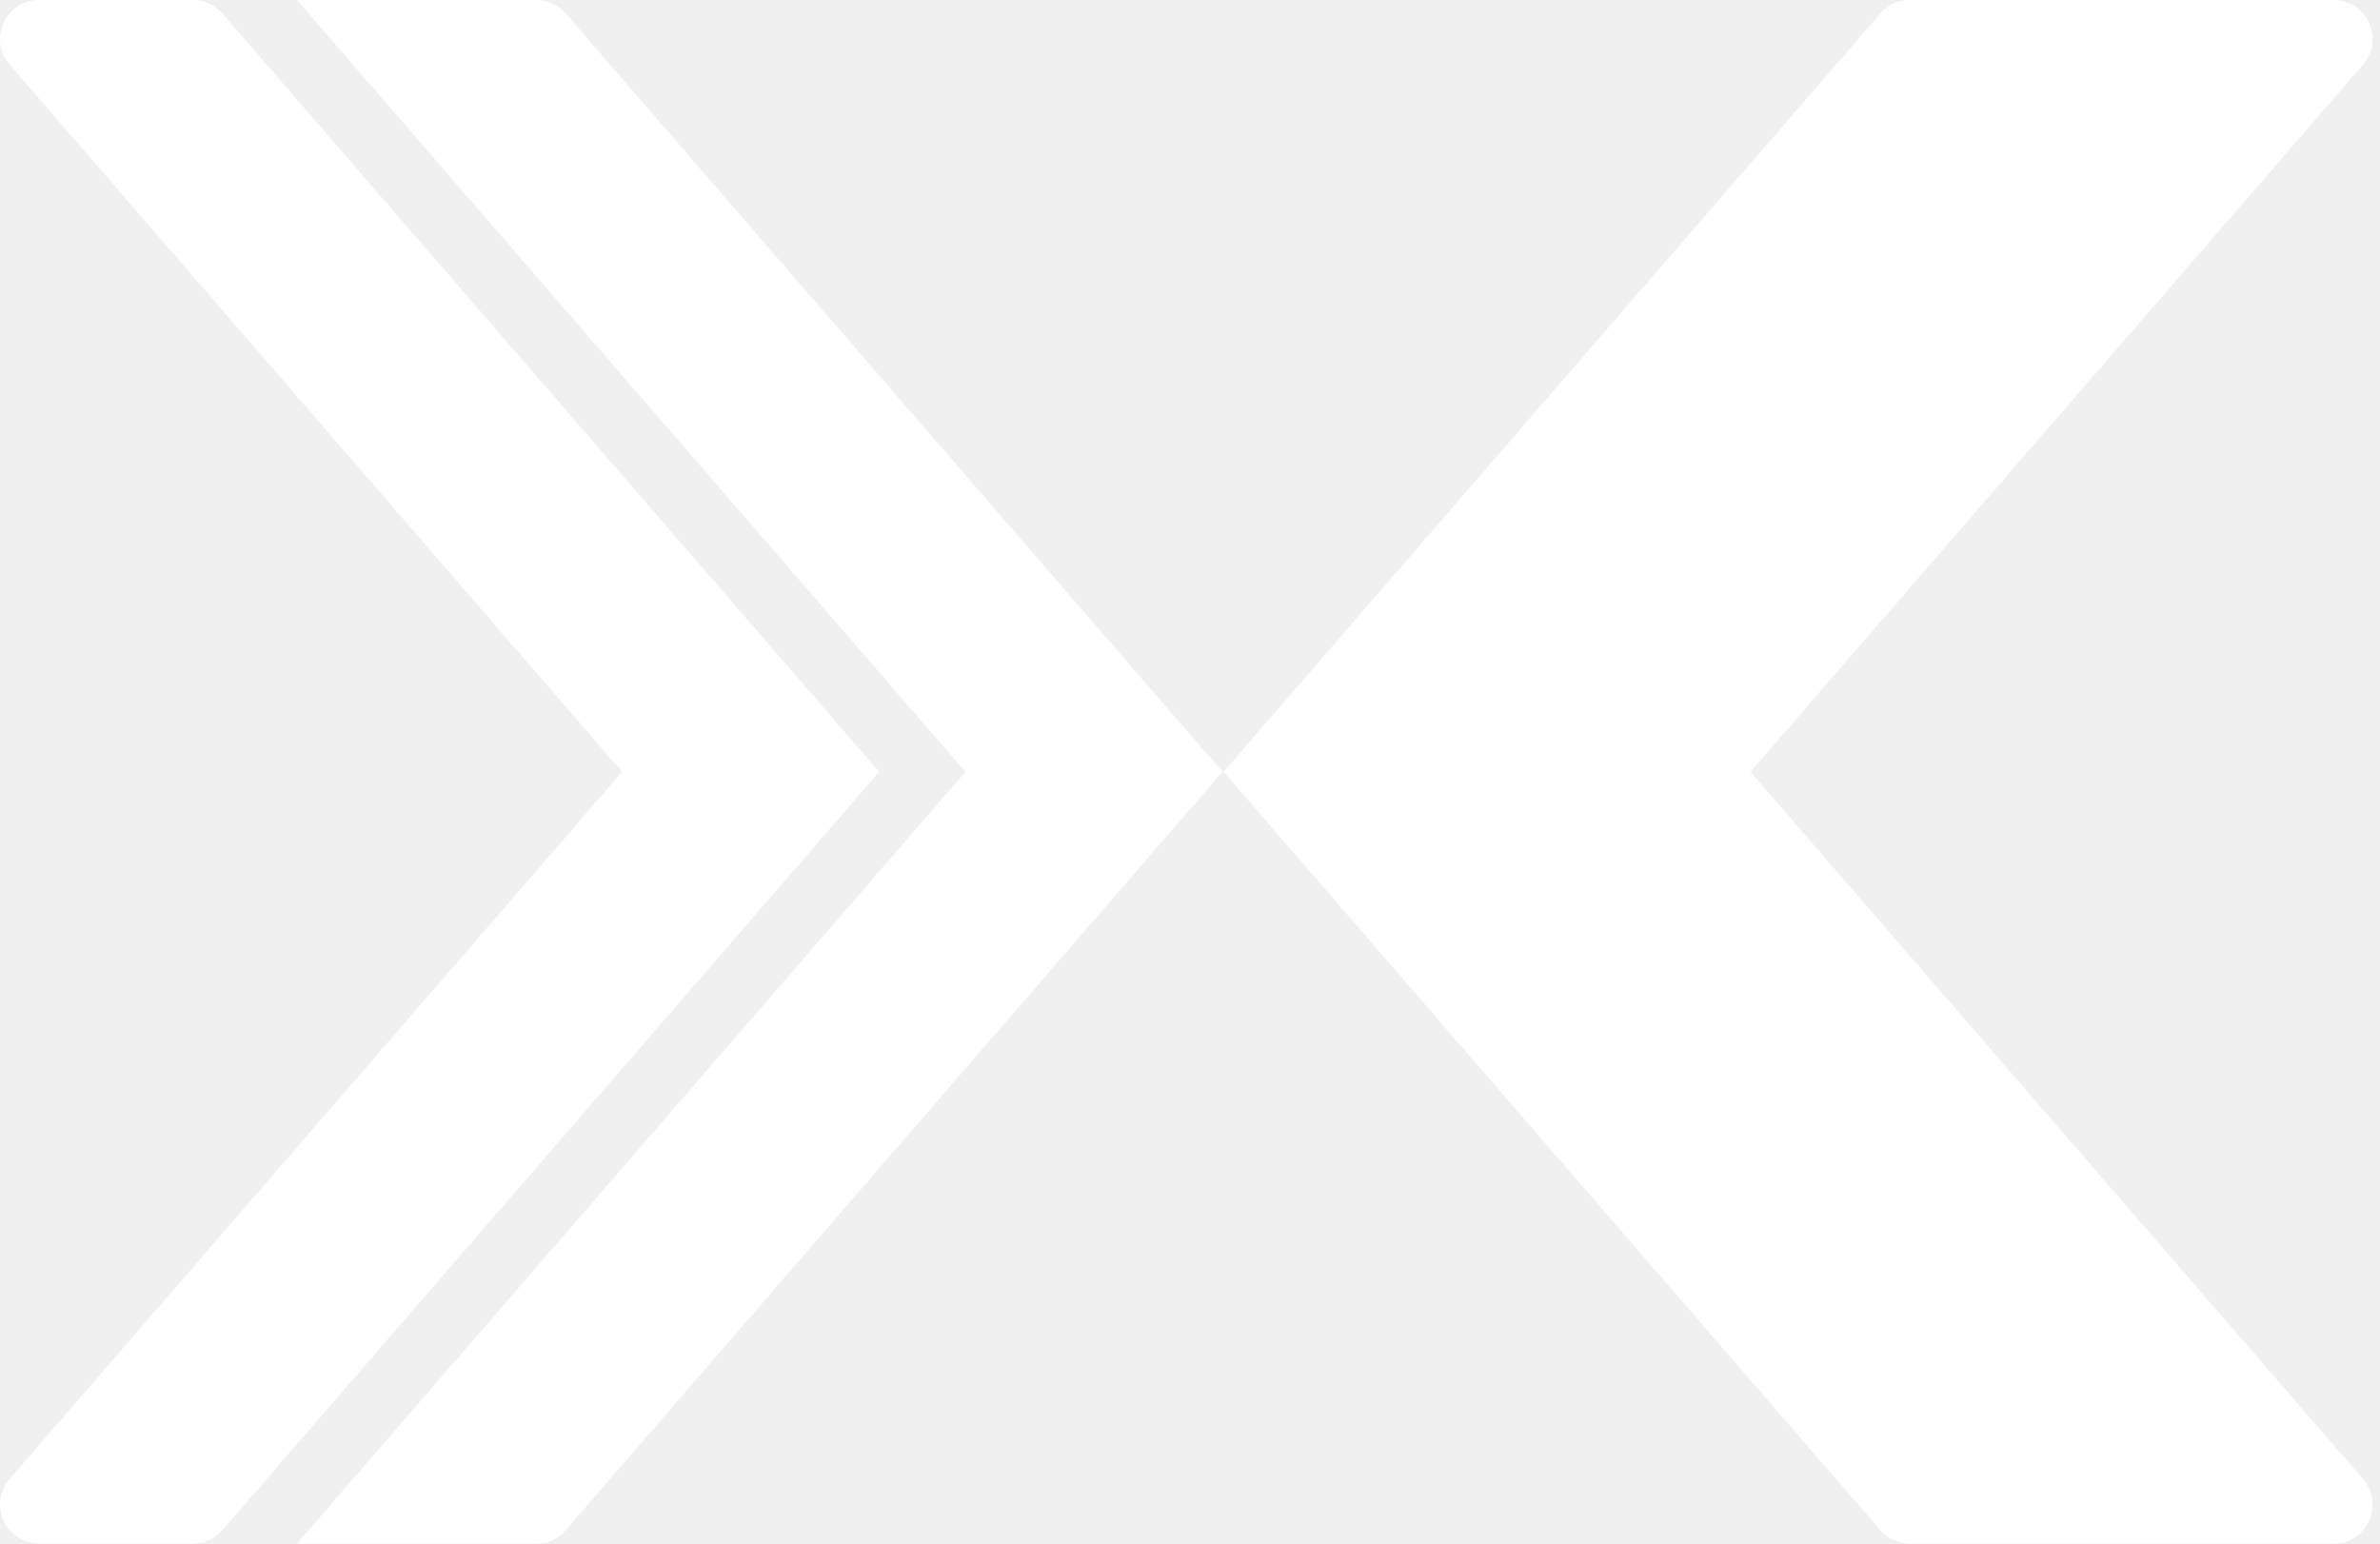
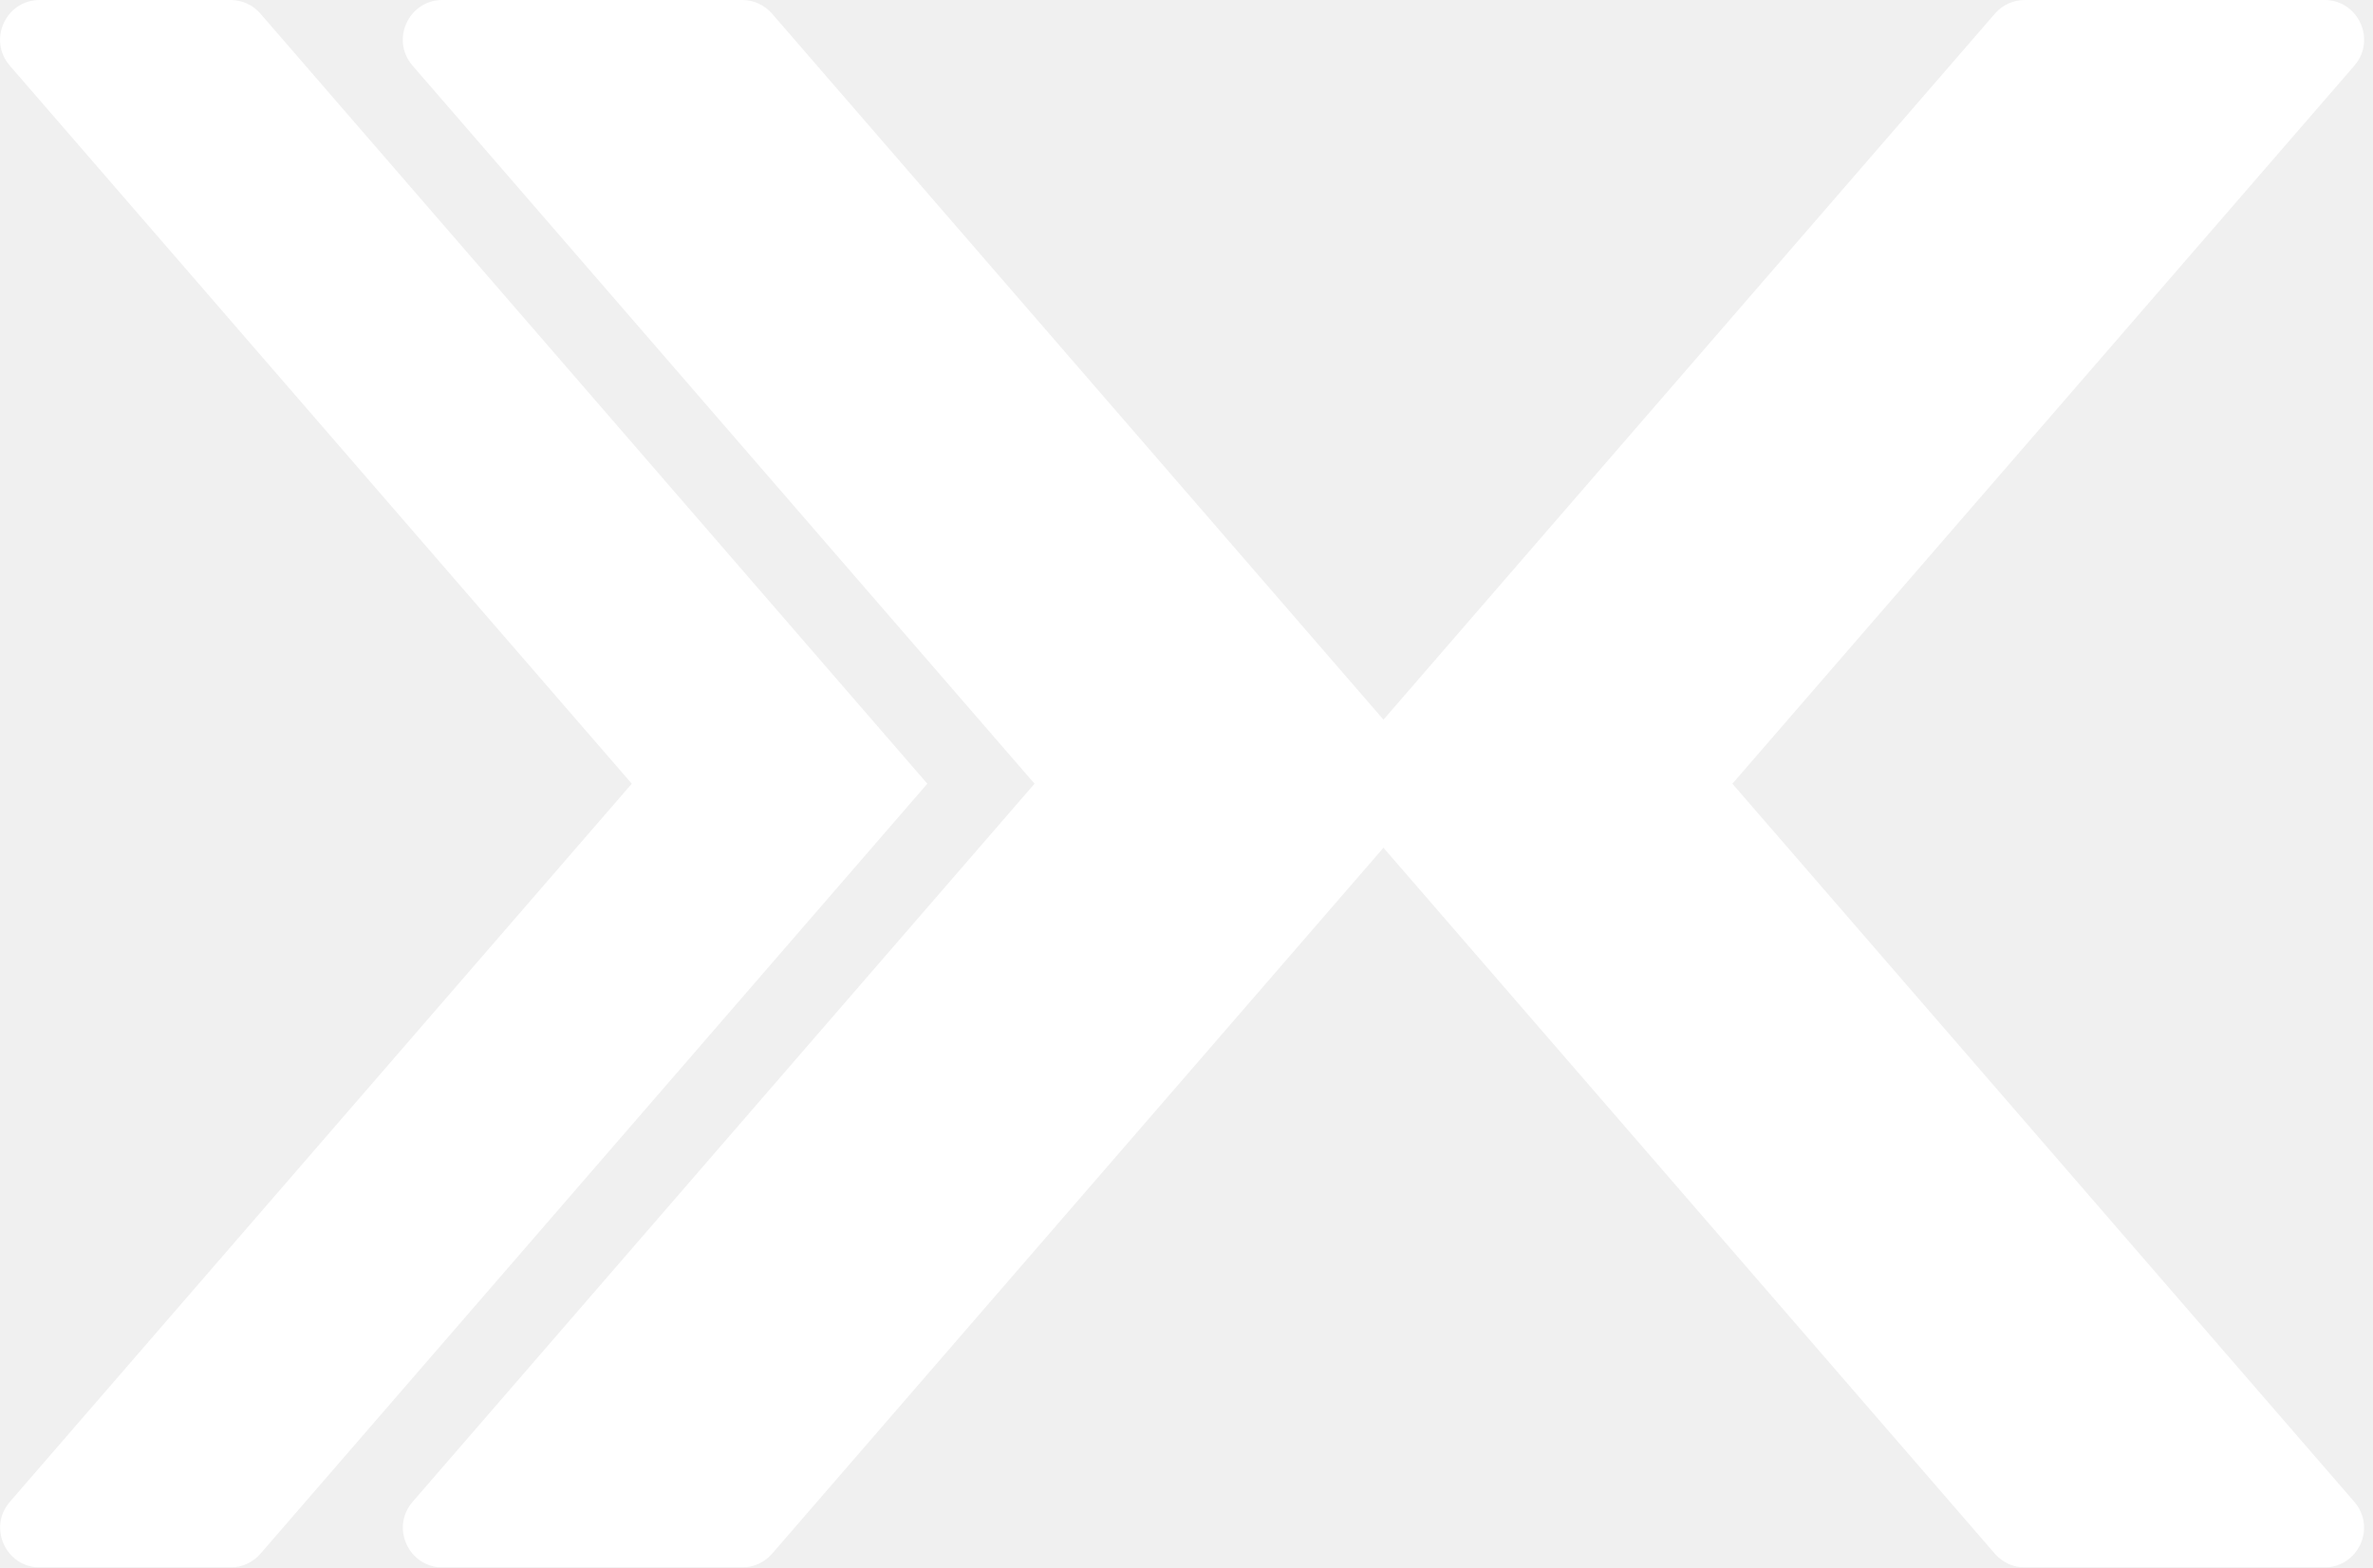
- <svg xmlns="http://www.w3.org/2000/svg" width="222" height="144" viewBox="0 0 222 144" fill="none">
-   <path d="M217.66 0H178.14C177.08 0 176.08 0.46 175.39 1.26L114.13 72L175.39 142.74C176.08 143.54 177.09 144 178.14 144H217.66C220.78 144 222.46 140.33 220.41 137.97L163.28 72L220.42 6.03C222.46 3.67 220.79 0 217.67 0H217.66Z" fill="white" />
-   <path d="M18 0H3.65C0.53 0 -1.15 3.67 0.9 6.03L58.03 72L0.9 137.97C-1.14 140.33 0.53 144 3.65 144H18C19.06 144 20.06 143.54 20.75 142.74L82.01 72L20.75 1.26C20.06 0.46 19.05 0 18 0Z" fill="white" />
-   <path d="M50.02 0H27.7L90.05 72L27.7 144H50.02C51.08 144 52.08 143.54 52.77 142.74L114.03 72L52.77 1.26C52.08 0.46 51.07 0 50.02 0Z" fill="white" />
+ <svg xmlns="http://www.w3.org/2000/svg" width="218" height="144" viewBox="0 0 218 144" fill="none">
+   <mask id="mask0_389_1147" style="mask-type:luminance" maskUnits="userSpaceOnUse" x="-21" y="0" width="866" height="144">
+     <path d="M845 0H-21V144H845V0Z" fill="white" />
+   </mask>
+   <g mask="url(#mask0_389_1147)">
+     <path d="M40.66 0H68.18C69.24 0 70.24 0.46 70.93 1.26L132.19 72L70.93 142.74C70.24 143.54 69.23 144 68.18 144H40.66C37.54 144 35.86 140.33 37.91 137.97L95.04 72L37.9 6.03C35.86 3.67 37.53 0 40.65 0H40.66Z" fill="white" />
+     <path d="M3.66 0H21.18C22.24 0 23.24 0.46 23.93 1.26L85.19 72L23.93 142.74C23.24 143.54 22.23 144 21.18 144H3.66C0.54 144 -1.14 140.33 0.91 137.97L58.04 72L0.9 6.03C-1.14 3.67 0.53 0 3.65 0H3.66Z" fill="white" />
+     <path d="M213.53 0H186.01C184.95 0 183.95 0.46 183.26 1.26L122 72L183.26 142.74C183.95 143.54 184.96 144 186.01 144H213.53C216.65 144 218.33 140.33 216.28 137.97L159.15 72L216.29 6.03C218.33 3.67 216.66 0 213.54 0H213.53Z" fill="white" />
+   </g>
</svg>
